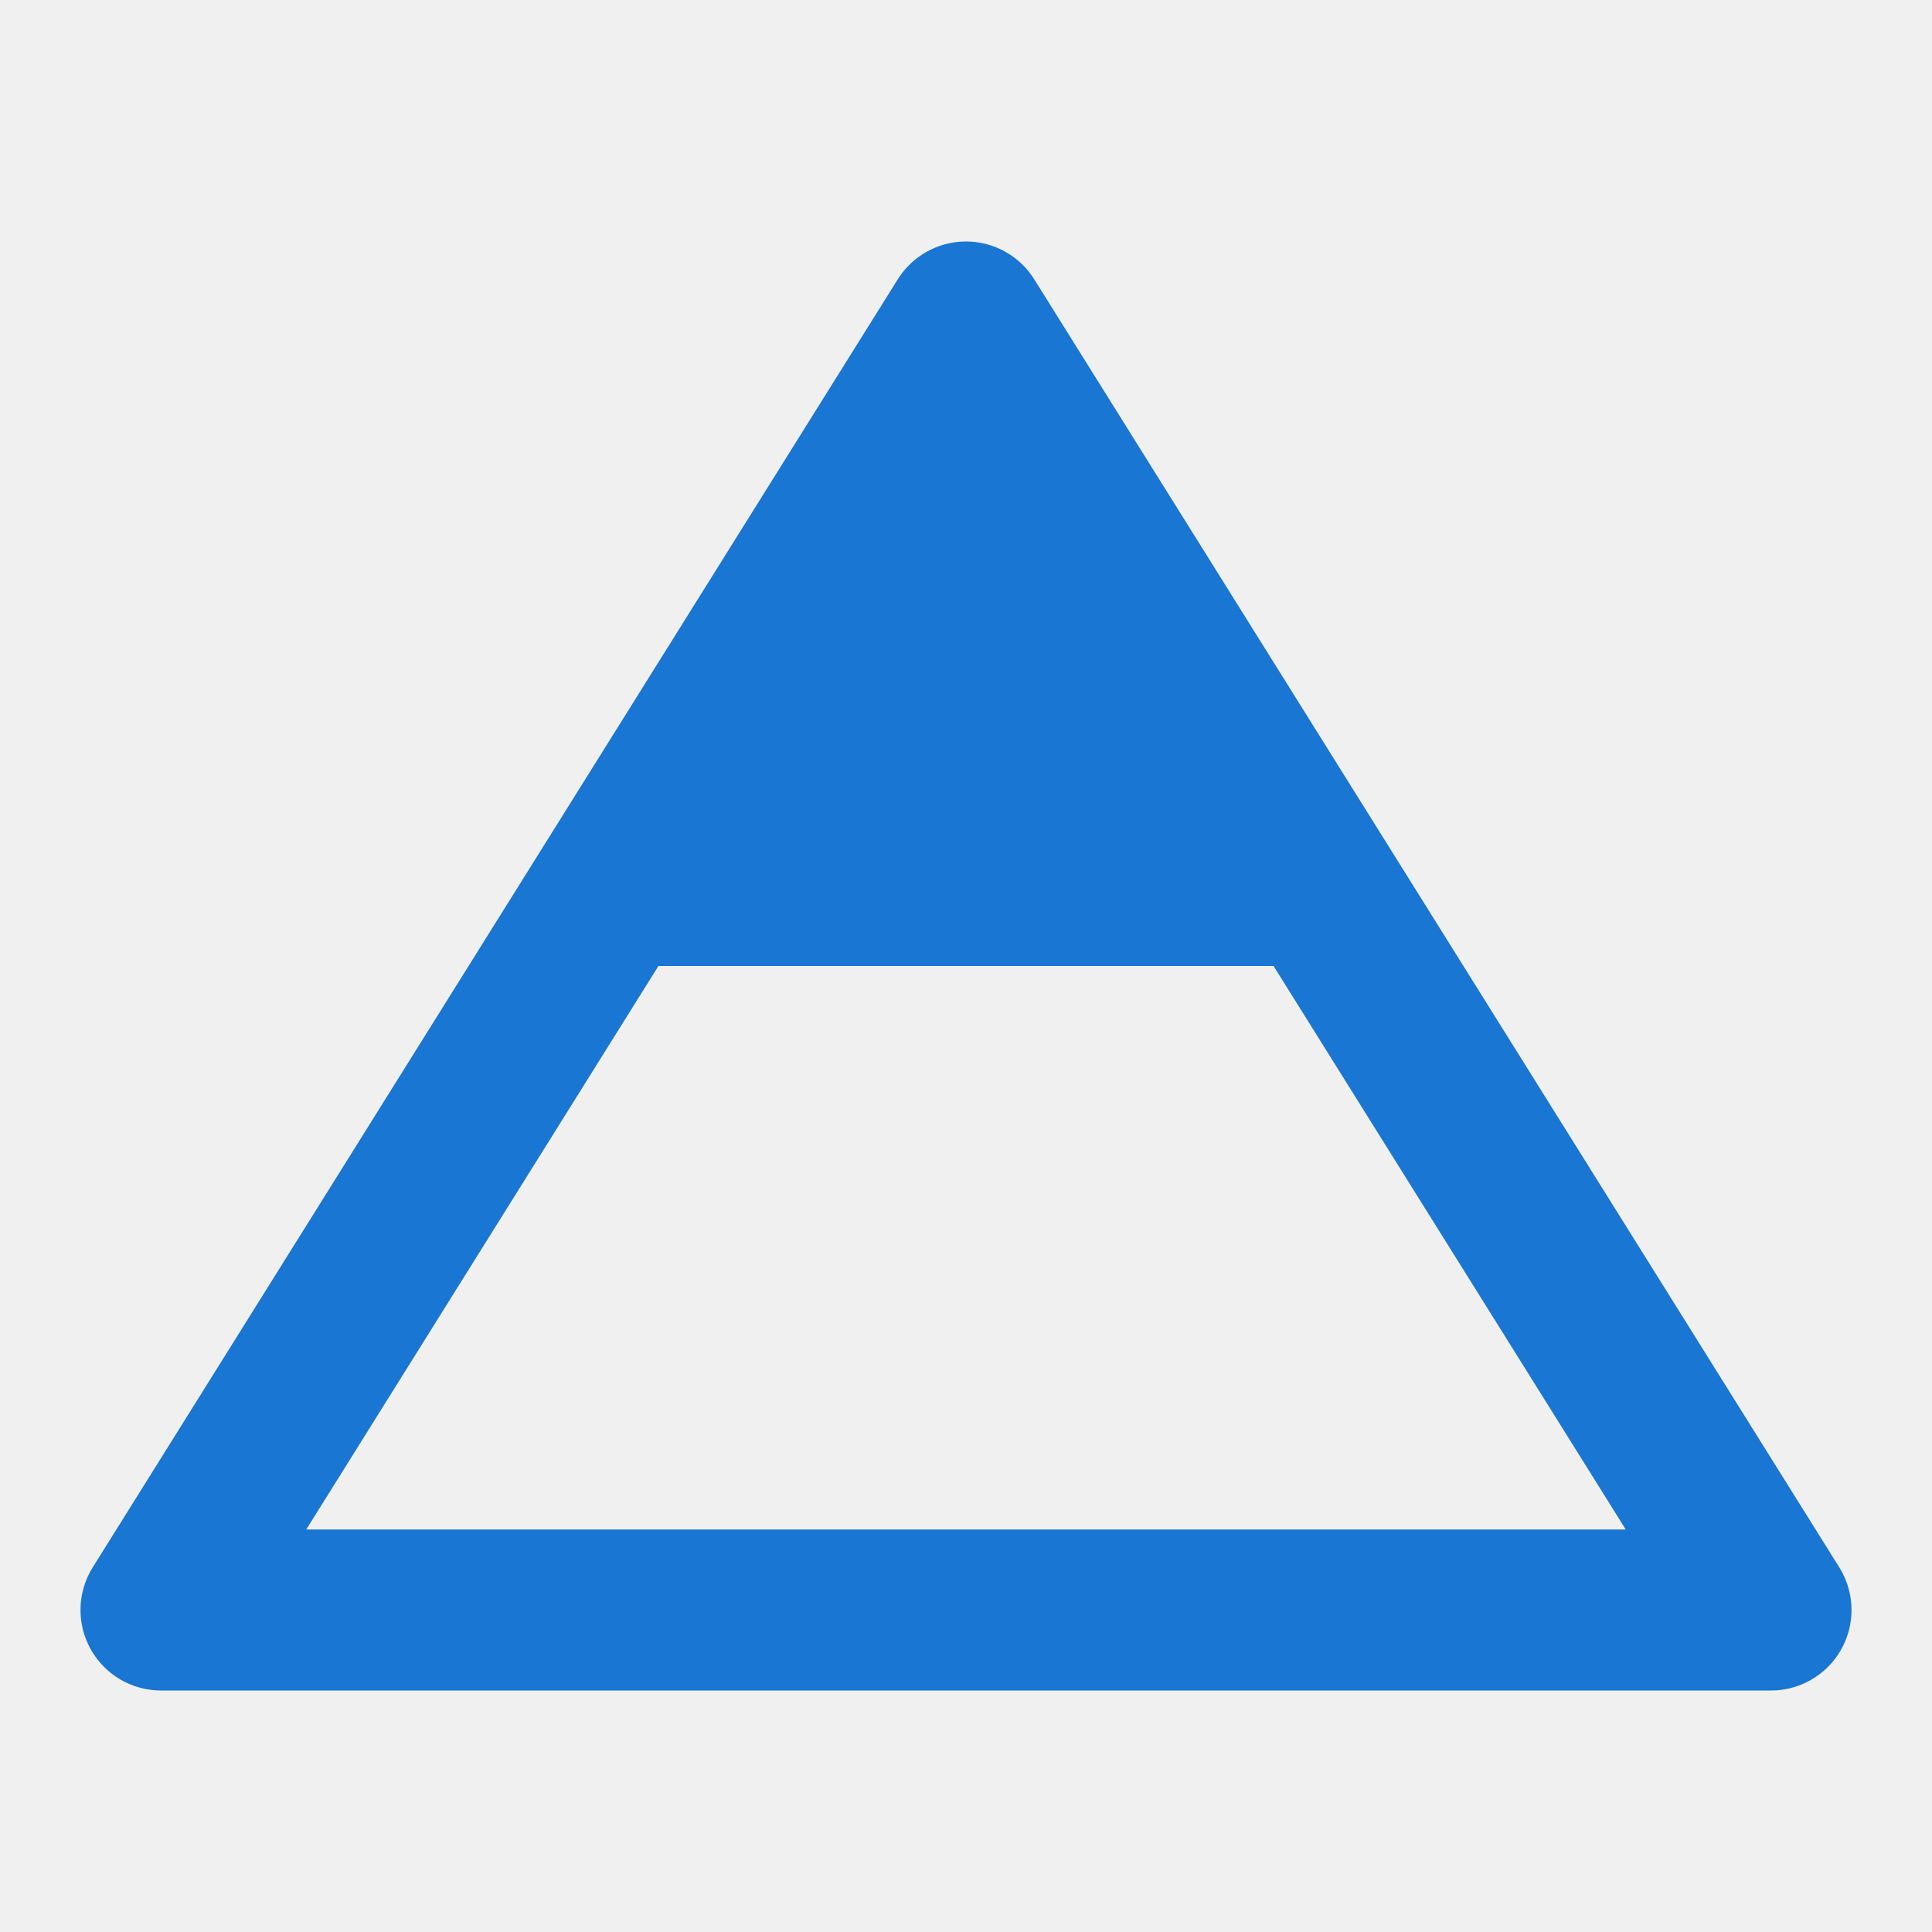
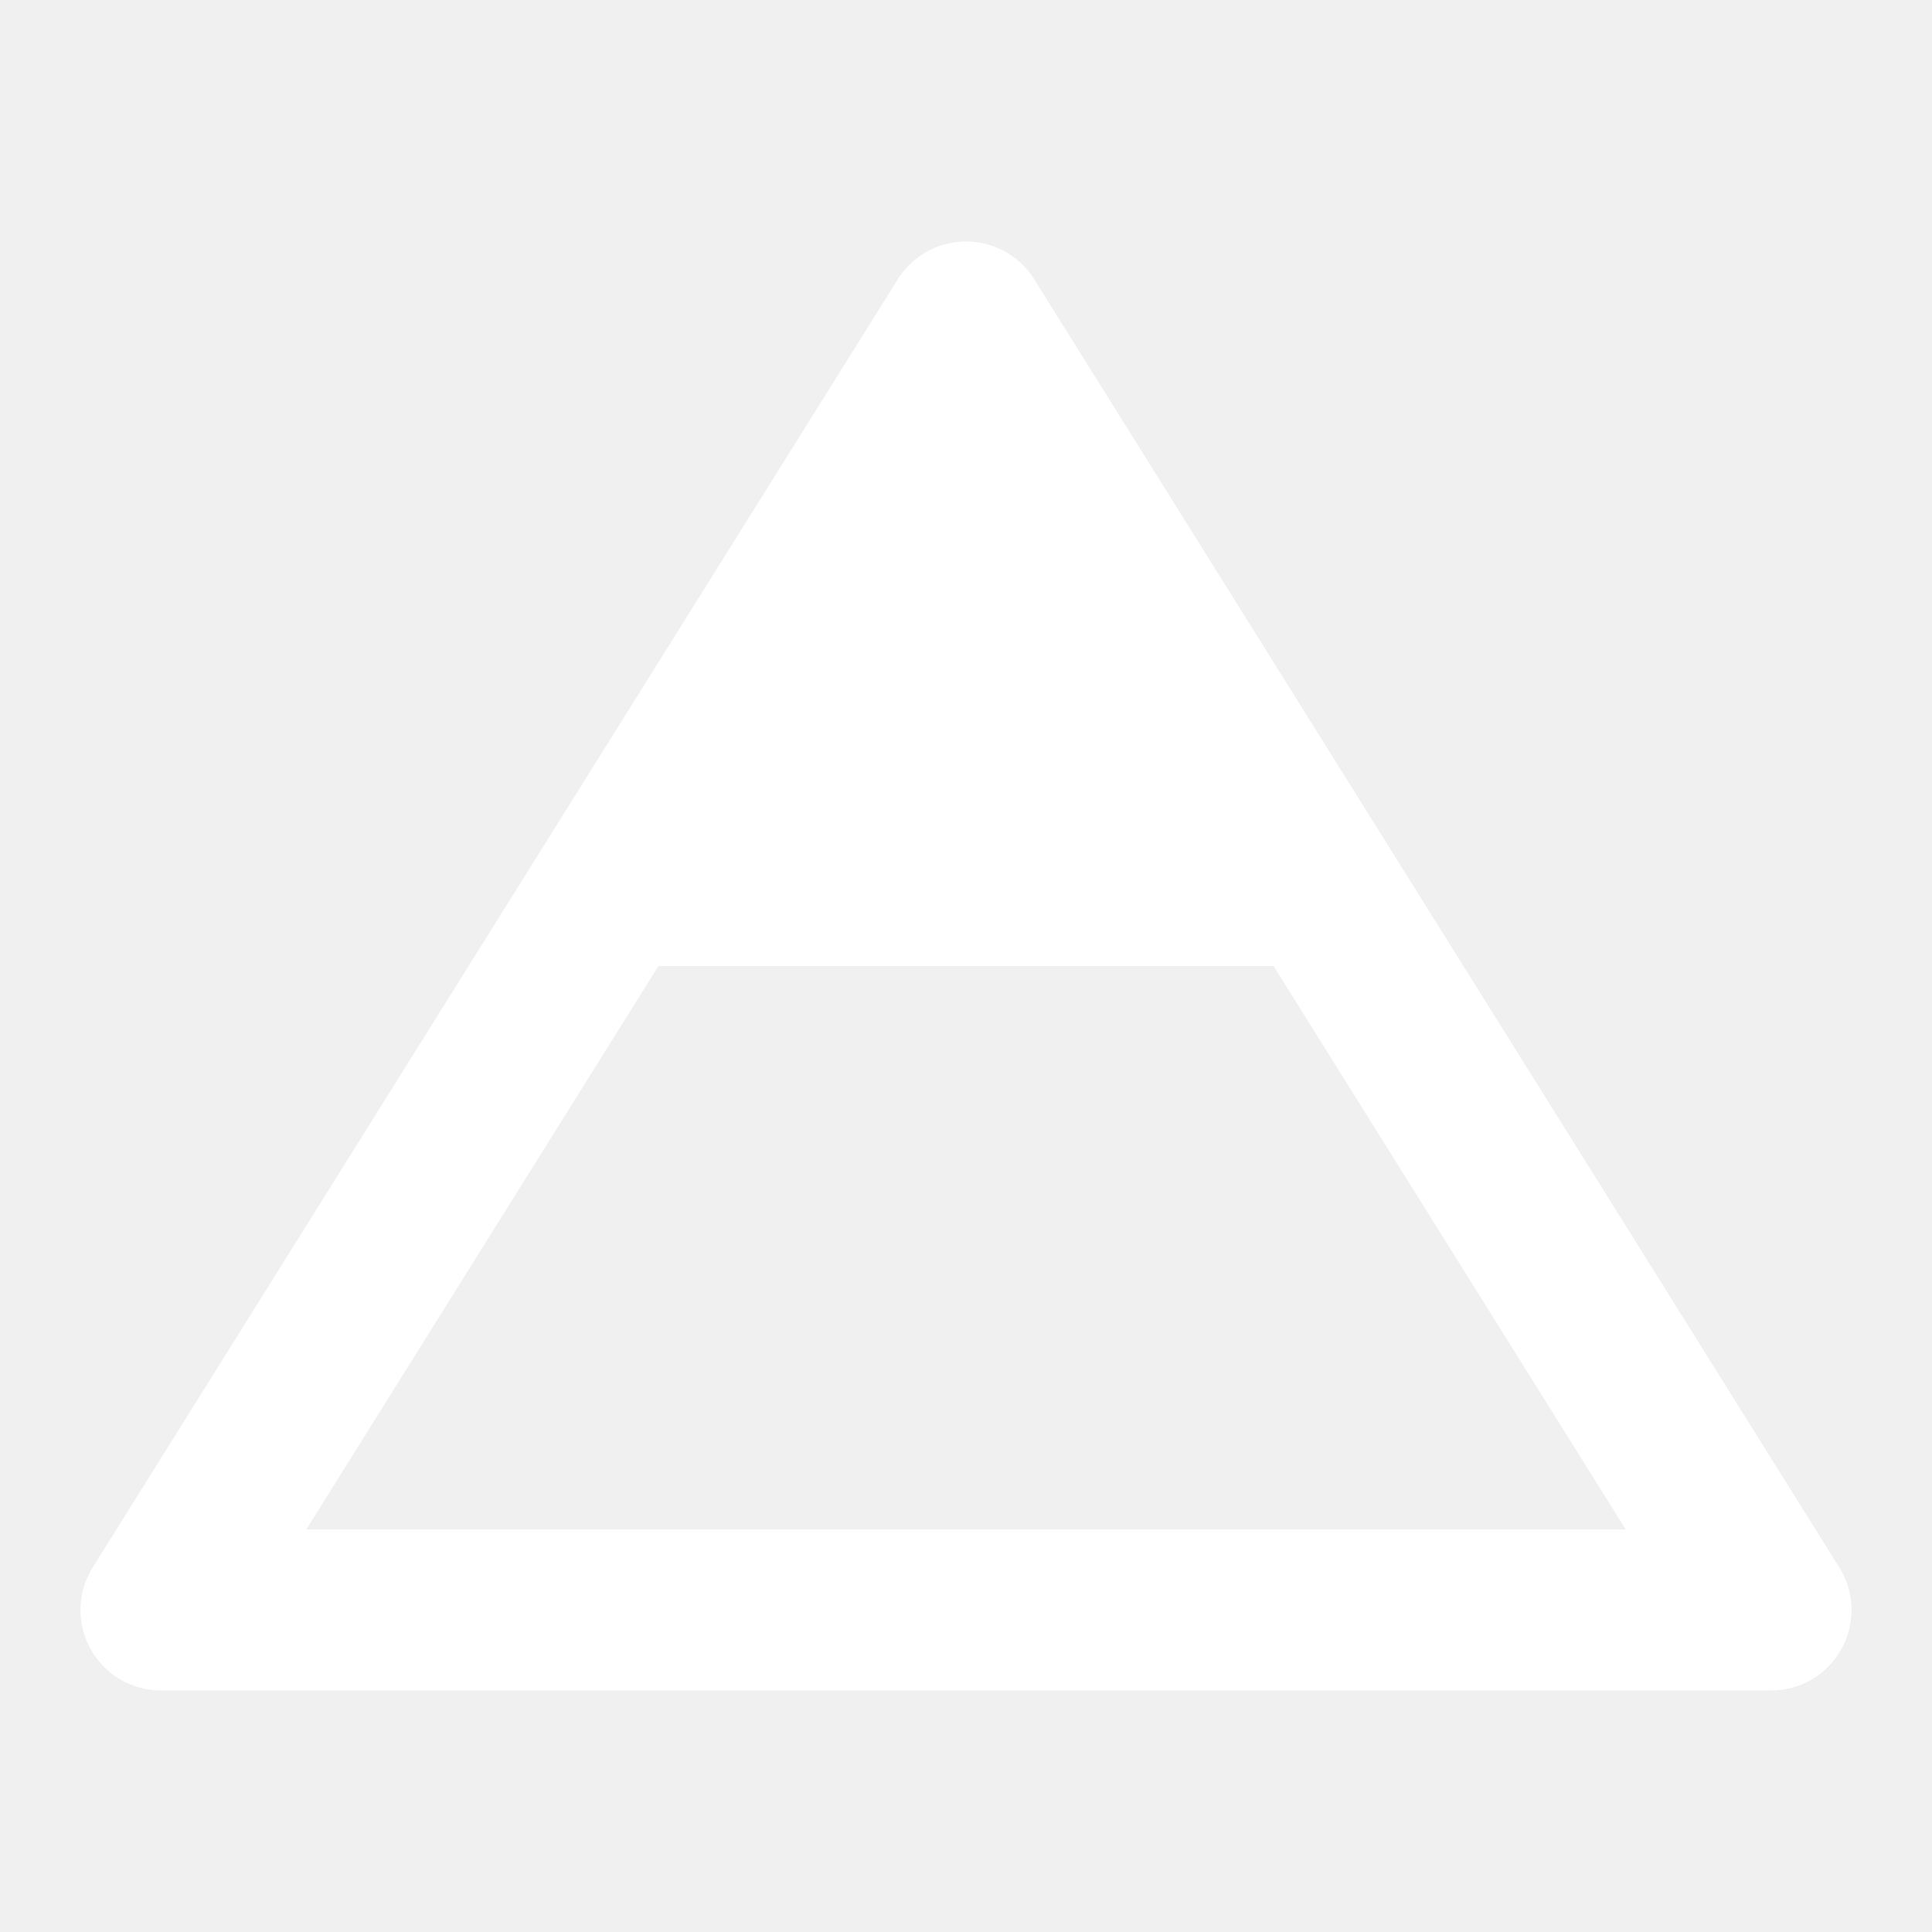
<svg xmlns="http://www.w3.org/2000/svg" width="32" height="32" viewBox="0 0 24 24" fill="none">
-   <path d="M2 20L12 4L22 20H2Z" stroke="#1976D2" stroke-width="2" stroke-linecap="round" stroke-linejoin="round" />
-   <path d="M12 4L17 12H7L12 4Z" fill="#1976D2" />
+   <path d="M2 20L12 4L22 20H2Z" stroke="#FFFFFF" stroke-width="2" stroke-linecap="round" stroke-linejoin="round" />
+   <path d="M12 4L17 12H7L12 4Z" fill="#FFFFFF" />
</svg>
